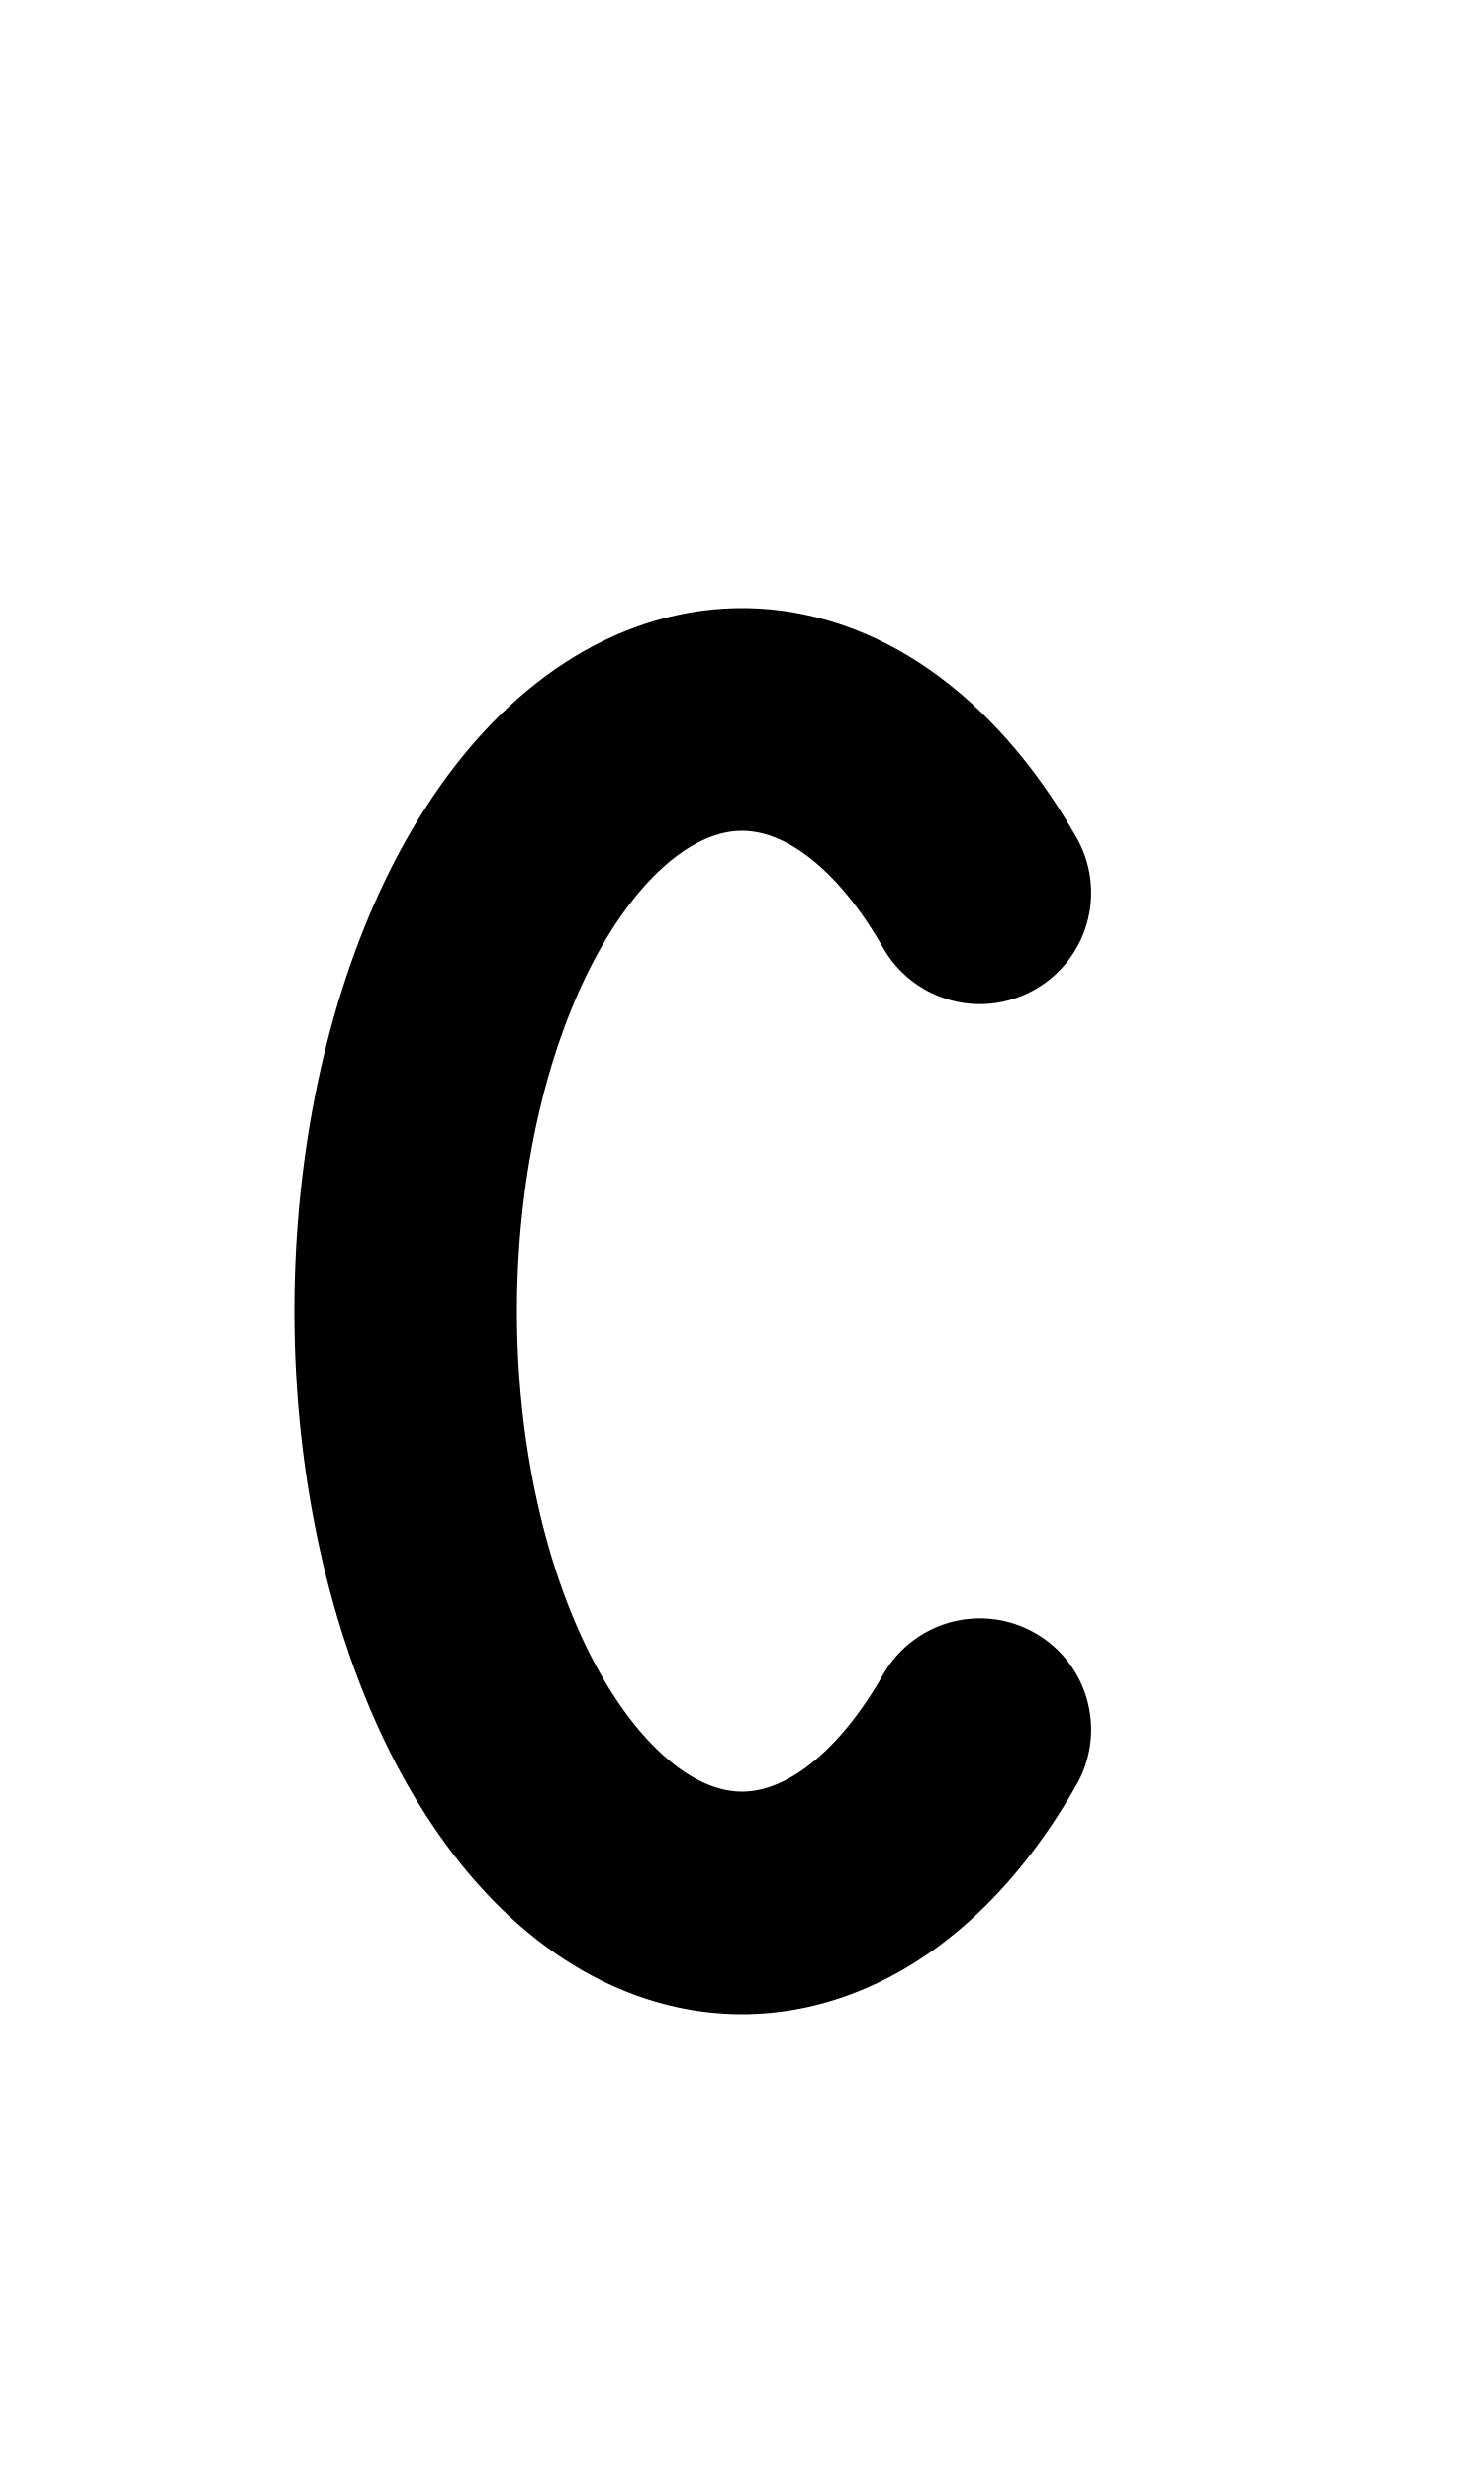
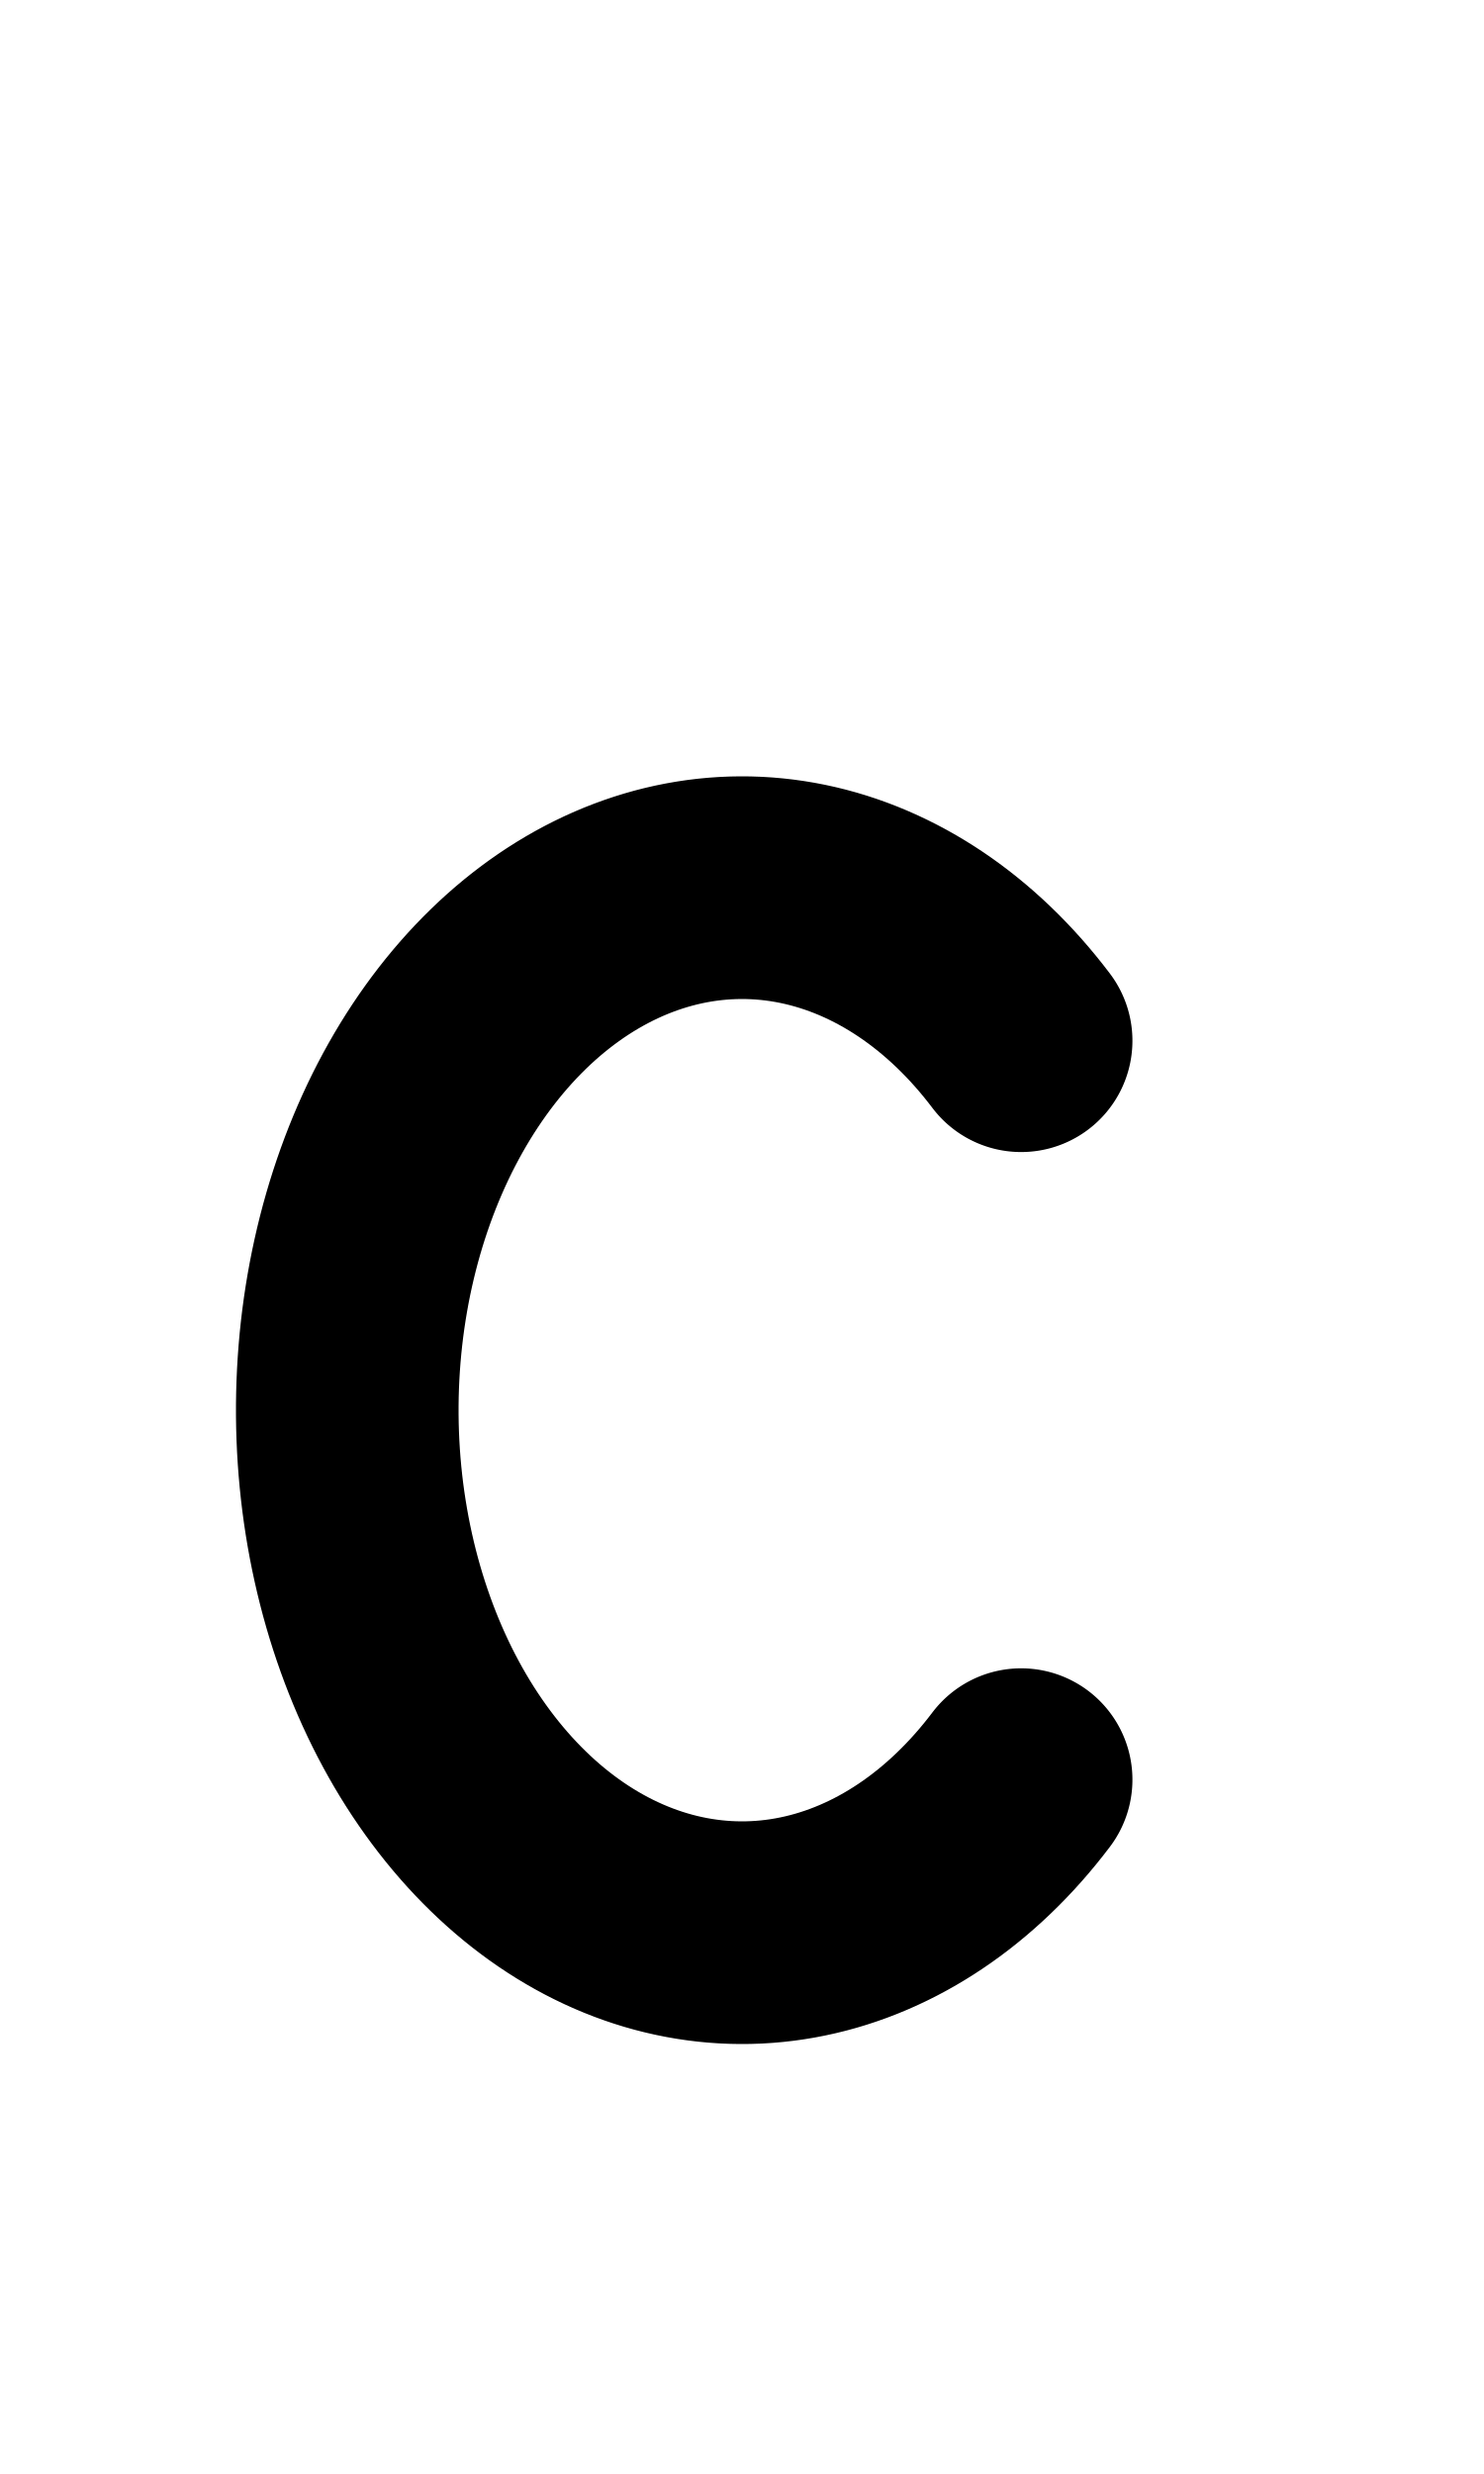
<svg xmlns="http://www.w3.org/2000/svg" viewBox="0 0 600.000 1000">
-   <path d="M 355.378 679.768 L 353.690 682.552 L 351.983 685.247 L 350.261 687.850 L 348.526 690.361 L 346.781 692.779 L 345.027 695.102 L 343.268 697.329 L 341.506 699.461 L 339.744 701.496 L 337.984 703.435 L 336.229 705.276 L 334.482 707.021 L 332.746 708.669 L 331.023 710.221 L 329.316 711.678 L 327.628 713.041 L 325.961 714.311 L 324.317 715.491 L 322.698 716.581 L 321.107 717.585 L 319.544 718.504 L 318.012 719.342 L 316.510 720.100 L 315.040 720.783 L 313.601 721.394 L 312.193 721.935 L 310.815 722.410 L 309.466 722.823 L 308.144 723.176 L 306.847 723.472 L 305.571 723.714 L 304.313 723.905 L 303.070 724.046 L 301.838 724.140 L 300.612 724.186 L 299.388 724.186 L 298.162 724.140 L 296.930 724.046 L 295.687 723.905 L 294.429 723.714 L 293.153 723.472 L 291.856 723.176 L 290.534 722.823 L 289.185 722.410 L 287.807 721.935 L 286.399 721.394 L 284.960 720.783 L 283.490 720.100 L 281.988 719.342 L 280.456 718.504 L 278.893 717.585 L 277.302 716.581 L 275.683 715.491 L 274.039 714.311 L 272.372 713.041 L 270.684 711.678 L 268.977 710.221 L 267.254 708.669 L 265.518 707.021 L 263.771 705.276 L 262.016 703.435 L 260.256 701.496 L 258.494 699.461 L 256.732 697.329 L 254.973 695.102 L 253.219 692.779 L 251.474 690.361 L 249.739 687.850 L 248.017 685.247 L 246.310 682.552 L 244.622 679.768 L 242.953 676.895 L 241.307 673.936 L 239.684 670.892 L 238.088 667.765 L 236.520 664.557 L 234.981 661.269 L 233.474 657.903 L 232.001 654.462 L 230.562 650.948 L 229.160 647.362 L 227.796 643.708 L 226.471 639.987 L 225.187 636.201 L 223.944 632.352 L 222.745 628.444 L 221.590 624.479 L 220.480 620.458 L 219.417 616.384 L 218.401 612.260 L 217.434 608.088 L 216.515 603.870 L 215.647 599.610 L 214.829 595.309 L 214.062 590.971 L 213.348 586.597 L 212.686 582.190 L 212.078 577.753 L 211.523 573.289 L 211.022 568.799 L 210.576 564.288 L 210.185 559.756 L 209.850 555.207 L 209.569 550.644 L 209.345 546.069 L 209.177 541.484 L 209.064 536.893 L 209.008 532.298 L 209.008 527.702 L 209.064 523.107 L 209.177 518.516 L 209.345 513.931 L 209.569 509.356 L 209.850 504.793 L 210.185 500.244 L 210.576 495.712 L 211.022 491.201 L 211.523 486.711 L 212.078 482.247 L 212.686 477.810 L 213.348 473.403 L 214.062 469.029 L 214.829 464.691 L 215.647 460.390 L 216.515 456.130 L 217.434 451.912 L 218.401 447.740 L 219.417 443.616 L 220.480 439.542 L 221.590 435.521 L 222.745 431.556 L 223.944 427.648 L 225.187 423.799 L 226.471 420.013 L 227.796 416.292 L 229.160 412.638 L 230.562 409.052 L 232.001 405.538 L 233.474 402.097 L 234.981 398.731 L 236.520 395.443 L 238.088 392.235 L 239.684 389.108 L 241.307 386.064 L 242.953 383.105 L 244.622 380.232 L 246.310 377.448 L 248.017 374.753 L 249.739 372.150 L 251.474 369.639 L 253.219 367.221 L 254.973 364.898 L 256.732 362.671 L 258.494 360.539 L 260.256 358.504 L 262.016 356.565 L 263.771 354.724 L 265.518 352.979 L 267.254 351.331 L 268.977 349.779 L 270.684 348.322 L 272.372 346.959 L 274.039 345.689 L 275.683 344.509 L 277.302 343.419 L 278.893 342.415 L 280.456 341.496 L 281.988 340.658 L 283.490 339.900 L 284.960 339.217 L 286.399 338.606 L 287.807 338.065 L 289.185 337.590 L 290.534 337.177 L 291.856 336.824 L 293.153 336.528 L 294.429 336.286 L 295.687 336.095 L 296.930 335.954 L 298.162 335.860 L 299.388 335.814 L 300.612 335.814 L 301.838 335.860 L 303.070 335.954 L 304.313 336.095 L 305.571 336.286 L 306.847 336.528 L 308.144 336.824 L 309.466 337.177 L 310.815 337.590 L 312.193 338.065 L 313.601 338.606 L 315.040 339.217 L 316.510 339.900 L 318.012 340.658 L 319.544 341.496 L 321.107 342.415 L 322.698 343.419 L 324.317 344.509 L 325.961 345.689 L 327.628 346.959 L 329.316 348.322 L 331.023 349.779 L 332.746 351.331 L 334.482 352.979 L 336.229 354.724 L 337.984 356.565 L 339.744 358.504 L 341.506 360.539 L 343.268 362.671 L 345.027 364.898 L 346.781 367.221 L 348.526 369.639 L 350.261 372.150 L 351.983 374.753 L 353.690 377.448 L 355.378 380.232 L 357.256 383.464 L 357.822 384.413 L 358.412 385.346 L 359.024 386.266 L 359.659 387.170 L 360.315 388.058 L 360.994 388.929 L 361.693 389.784 L 362.413 390.621 L 363.154 391.441 L 363.914 392.242 L 364.694 393.024 L 365.493 393.786 L 366.310 394.529 L 367.146 395.252 L 367.998 395.954 L 368.868 396.634 L 369.754 397.293 L 370.656 397.931 L 371.574 398.546 L 372.506 399.138 L 373.452 399.707 L 374.413 400.253 L 375.386 400.775 L 376.372 401.273 L 377.370 401.746 L 378.379 402.195 L 379.398 402.619 L 380.428 403.018 L 381.468 403.392 L 382.516 403.740 L 383.572 404.062 L 384.636 404.358 L 385.707 404.628 L 386.784 404.871 L 387.867 405.088 L 388.955 405.278 L 390.048 405.442 L 391.143 405.579 L 392.242 405.689 L 393.344 405.771 L 394.447 405.827 L 395.551 405.856 L 396.655 405.857 L 397.759 405.832 L 398.863 405.779 L 399.964 405.700 L 401.063 405.593 L 402.160 405.459 L 403.252 405.299 L 404.341 405.111 L 405.424 404.897 L 406.502 404.657 L 407.574 404.390 L 408.639 404.097 L 409.696 403.778 L 410.745 403.433 L 411.786 403.062 L 412.817 402.666 L 413.838 402.245 L 414.848 401.799 L 415.847 401.328 L 416.834 400.833 L 417.809 400.314 L 418.771 399.771 L 419.719 399.204 L 420.653 398.615 L 421.572 398.002 L 422.476 397.368 L 423.364 396.711 L 424.236 396.033 L 425.090 395.333 L 425.928 394.613 L 426.747 393.873 L 427.548 393.112 L 428.330 392.332 L 429.093 391.534 L 429.836 390.716 L 430.558 389.881 L 431.260 389.028 L 431.941 388.159 L 432.600 387.272 L 433.237 386.370 L 433.852 385.453 L 434.444 384.521 L 435.013 383.574 L 435.559 382.614 L 436.081 381.641 L 436.579 380.655 L 437.053 379.657 L 437.502 378.648 L 437.926 377.628 L 438.325 376.598 L 438.698 375.559 L 439.046 374.511 L 439.368 373.454 L 439.664 372.390 L 439.934 371.319 L 440.178 370.242 L 440.395 369.159 L 440.585 368.071 L 440.749 366.979 L 440.885 365.883 L 440.995 364.784 L 441.078 363.683 L 441.134 362.580 L 441.162 361.476 L 441.164 360.371 L 441.138 359.267 L 441.086 358.164 L 441.006 357.062 L 440.899 355.963 L 440.766 354.867 L 440.605 353.774 L 440.418 352.686 L 440.204 351.602 L 439.963 350.524 L 439.697 349.452 L 439.404 348.388 L 439.084 347.330 L 438.739 346.281 L 438.369 345.241 L 437.973 344.210 L 437.552 343.189 L 437.105 342.178 L 436.635 341.179 L 436.139 340.192 L 435.620 339.217 L 435.077 338.256 L 432.986 334.656 L 432.552 333.924 L 430.417 330.404 L 429.958 329.664 L 427.781 326.226 L 427.297 325.478 L 425.077 322.123 L 424.567 321.367 L 422.307 318.096 L 421.768 317.333 L 419.469 314.149 L 418.901 313.379 L 416.563 310.283 L 415.964 309.506 L 413.589 306.499 L 412.957 305.717 L 410.546 302.800 L 409.879 302.013 L 407.433 299.188 L 406.731 298.396 L 404.251 295.665 L 403.512 294.870 L 400.999 292.233 L 400.221 291.437 L 397.676 288.895 L 396.858 288.098 L 394.283 285.654 L 393.423 284.858 L 390.818 282.512 L 389.915 281.719 L 387.282 279.472 L 386.334 278.685 L 383.674 276.537 L 382.680 275.757 L 379.994 273.711 L 378.953 272.941 L 376.243 270.997 L 375.154 270.239 L 372.421 268.398 L 371.282 267.656 L 368.528 265.918 L 367.340 265.195 L 364.565 263.562 L 363.327 262.860 L 360.533 261.333 L 359.246 260.657 L 356.434 259.236 L 355.099 258.589 L 352.269 257.275 L 350.887 256.660 L 348.042 255.453 L 346.613 254.876 L 343.754 253.777 L 342.281 253.240 L 339.410 252.249 L 337.895 251.757 L 335.012 250.875 L 333.459 250.431 L 330.566 249.658 L 328.977 249.265 L 326.075 248.602 L 324.456 248.264 L 321.546 247.711 L 320.725 247.563 L 319.900 247.430 L 316.985 246.987 L 316.152 246.869 L 315.316 246.766 L 312.396 246.434 L 311.554 246.346 L 310.711 246.275 L 307.787 246.053 L 306.940 245.997 L 306.091 245.957 L 303.165 245.846 L 302.314 245.822 L 301.463 245.814 L 298.537 245.814 L 297.686 245.822 L 296.835 245.846 L 293.909 245.957 L 293.060 245.997 L 292.213 246.053 L 289.289 246.275 L 288.446 246.346 L 287.604 246.434 L 284.684 246.766 L 283.848 246.869 L 283.015 246.987 L 280.100 247.430 L 279.275 247.563 L 278.454 247.711 L 275.544 248.264 L 273.925 248.602 L 271.023 249.265 L 269.434 249.658 L 266.541 250.431 L 264.988 250.875 L 262.105 251.757 L 260.590 252.249 L 257.719 253.240 L 256.246 253.777 L 253.387 254.876 L 251.958 255.453 L 249.113 256.660 L 247.731 257.275 L 244.901 258.589 L 243.566 259.236 L 240.754 260.657 L 239.467 261.333 L 236.673 262.860 L 235.435 263.562 L 232.660 265.195 L 231.472 265.918 L 228.718 267.656 L 227.579 268.398 L 224.846 270.239 L 223.757 270.997 L 221.047 272.941 L 220.006 273.711 L 217.320 275.757 L 216.326 276.537 L 213.666 278.685 L 212.718 279.472 L 210.085 281.719 L 209.182 282.512 L 206.577 284.858 L 205.717 285.654 L 203.142 288.098 L 202.324 288.895 L 199.779 291.437 L 199.001 292.233 L 196.488 294.870 L 195.749 295.665 L 193.269 298.396 L 192.567 299.188 L 190.121 302.013 L 189.454 302.800 L 187.043 305.717 L 186.411 306.499 L 184.036 309.506 L 183.437 310.283 L 181.099 313.379 L 180.531 314.149 L 178.232 317.333 L 177.693 318.096 L 175.433 321.367 L 174.923 322.123 L 172.703 325.478 L 172.219 326.226 L 170.042 329.664 L 169.583 330.404 L 167.448 333.924 L 167.014 334.656 L 164.923 338.256 L 164.511 338.979 L 162.465 342.657 L 162.075 343.372 L 160.074 347.127 L 159.705 347.834 L 157.750 351.664 L 157.401 352.362 L 155.494 356.265 L 155.163 356.956 L 153.304 360.930 L 152.992 361.612 L 151.181 365.656 L 150.886 366.330 L 149.125 370.441 L 148.846 371.107 L 147.136 375.284 L 146.873 375.943 L 145.214 380.184 L 144.965 380.835 L 143.359 385.138 L 143.124 385.782 L 141.571 390.144 L 141.350 390.782 L 139.850 395.202 L 139.642 395.833 L 138.197 400.308 L 138.000 400.933 L 136.610 405.462 L 136.425 406.080 L 135.091 410.661 L 134.918 411.273 L 133.640 415.903 L 133.477 416.510 L 132.256 421.188 L 132.104 421.789 L 130.940 426.512 L 130.798 427.108 L 129.692 431.873 L 129.560 432.465 L 128.513 437.271 L 128.389 437.858 L 127.401 442.703 L 127.287 443.285 L 126.358 448.166 L 126.252 448.745 L 125.384 453.660 L 125.286 454.234 L 124.478 459.181 L 124.389 459.752 L 123.642 464.729 L 123.560 465.297 L 122.874 470.300 L 122.800 470.865 L 122.175 475.894 L 122.109 476.456 L 121.546 481.507 L 121.487 482.067 L 120.985 487.138 L 120.934 487.696 L 120.495 492.784 L 120.450 493.340 L 120.073 498.445 L 120.036 498.999 L 119.722 504.116 L 119.691 504.670 L 119.440 509.797 L 119.416 510.350 L 119.227 515.486 L 119.210 516.037 L 119.084 521.179 L 119.074 521.730 L 119.011 526.876 L 119.008 527.427 L 119.008 532.573 L 119.011 533.124 L 119.074 538.270 L 119.084 538.821 L 119.210 543.963 L 119.227 544.514 L 119.416 549.650 L 119.440 550.203 L 119.691 555.330 L 119.722 555.884 L 120.036 561.001 L 120.073 561.555 L 120.450 566.660 L 120.495 567.216 L 120.934 572.304 L 120.985 572.862 L 121.487 577.933 L 121.546 578.493 L 122.109 583.544 L 122.175 584.106 L 122.800 589.135 L 122.874 589.700 L 123.560 594.703 L 123.642 595.271 L 124.389 600.248 L 124.478 600.819 L 125.286 605.766 L 125.384 606.340 L 126.252 611.255 L 126.358 611.834 L 127.287 616.715 L 127.401 617.297 L 128.389 622.142 L 128.513 622.729 L 129.560 627.535 L 129.692 628.127 L 130.798 632.892 L 130.940 633.488 L 132.104 638.211 L 132.256 638.812 L 133.477 643.490 L 133.640 644.097 L 134.918 648.727 L 135.091 649.339 L 136.425 653.920 L 136.610 654.538 L 138.000 659.067 L 138.197 659.692 L 139.642 664.167 L 139.850 664.798 L 141.350 669.218 L 141.571 669.856 L 143.124 674.218 L 143.359 674.862 L 144.965 679.165 L 145.214 679.816 L 146.873 684.057 L 147.136 684.716 L 148.846 688.893 L 149.125 689.559 L 150.886 693.670 L 151.181 694.344 L 152.992 698.388 L 153.304 699.070 L 155.163 703.044 L 155.494 703.735 L 157.401 707.638 L 157.750 708.336 L 159.705 712.166 L 160.074 712.873 L 162.075 716.628 L 162.465 717.343 L 164.511 721.021 L 164.923 721.744 L 167.014 725.344 L 167.448 726.076 L 169.583 729.596 L 170.042 730.336 L 172.219 733.774 L 172.703 734.522 L 174.923 737.877 L 175.433 738.633 L 177.693 741.904 L 178.232 742.667 L 180.531 745.851 L 181.099 746.621 L 183.437 749.717 L 184.036 750.494 L 186.411 753.501 L 187.043 754.283 L 189.454 757.200 L 190.121 757.987 L 192.567 760.812 L 193.269 761.604 L 195.749 764.335 L 196.488 765.130 L 199.001 767.767 L 199.779 768.563 L 202.324 771.105 L 203.142 771.902 L 205.717 774.346 L 206.577 775.142 L 209.182 777.488 L 210.085 778.281 L 212.718 780.528 L 213.666 781.315 L 216.326 783.463 L 217.320 784.243 L 220.006 786.289 L 221.047 787.059 L 223.757 789.003 L 224.846 789.761 L 227.579 791.602 L 228.718 792.344 L 231.472 794.082 L 232.660 794.805 L 235.435 796.438 L 236.673 797.140 L 239.467 798.667 L 240.754 799.343 L 243.566 800.764 L 244.901 801.411 L 247.731 802.725 L 249.113 803.340 L 251.958 804.547 L 253.387 805.124 L 256.246 806.223 L 257.719 806.760 L 260.590 807.751 L 262.105 808.243 L 264.988 809.125 L 266.541 809.569 L 269.434 810.342 L 271.023 810.735 L 273.925 811.398 L 275.544 811.736 L 278.454 812.289 L 279.275 812.437 L 280.100 812.570 L 283.015 813.013 L 283.848 813.131 L 284.684 813.234 L 287.604 813.566 L 288.446 813.654 L 289.289 813.725 L 292.213 813.947 L 293.060 814.003 L 293.909 814.043 L 296.835 814.154 L 297.686 814.178 L 298.537 814.186 L 301.463 814.186 L 302.314 814.178 L 303.165 814.154 L 306.091 814.043 L 306.940 814.003 L 307.787 813.947 L 310.711 813.725 L 311.554 813.654 L 312.396 813.566 L 315.316 813.234 L 316.152 813.131 L 316.985 813.013 L 319.900 812.570 L 320.725 812.437 L 321.546 812.289 L 324.456 811.736 L 326.075 811.398 L 328.977 810.735 L 330.566 810.342 L 333.459 809.569 L 335.012 809.125 L 337.895 808.243 L 339.410 807.751 L 342.281 806.760 L 343.754 806.223 L 346.613 805.124 L 348.042 804.547 L 350.887 803.340 L 352.269 802.725 L 355.099 801.411 L 356.434 800.764 L 359.246 799.343 L 360.533 798.667 L 363.327 797.140 L 364.565 796.438 L 367.340 794.805 L 368.528 794.082 L 371.282 792.344 L 372.421 791.602 L 375.154 789.761 L 376.243 789.003 L 378.953 787.059 L 379.994 786.289 L 382.680 784.243 L 383.674 783.463 L 386.334 781.315 L 387.282 780.528 L 389.915 778.281 L 390.818 777.488 L 393.423 775.142 L 394.283 774.346 L 396.858 771.902 L 397.676 771.105 L 400.221 768.563 L 400.999 767.767 L 403.512 765.130 L 404.251 764.335 L 406.731 761.604 L 407.433 760.812 L 409.879 757.987 L 410.546 757.200 L 412.957 754.283 L 413.589 753.501 L 415.964 750.494 L 416.563 749.717 L 418.901 746.621 L 419.469 745.851 L 421.768 742.667 L 422.307 741.904 L 424.567 738.633 L 425.077 737.877 L 427.297 734.522 L 427.781 733.774 L 429.958 730.336 L 430.417 729.596 L 432.552 726.076 L 432.986 725.344 L 435.077 721.744 L 435.620 720.783 L 436.139 719.808 L 436.635 718.821 L 437.105 717.822 L 437.552 716.811 L 437.973 715.790 L 438.369 714.759 L 438.739 713.719 L 439.084 712.670 L 439.404 711.612 L 439.697 710.548 L 439.963 709.476 L 440.204 708.398 L 440.418 707.314 L 440.605 706.226 L 440.766 705.133 L 440.899 704.037 L 441.006 702.938 L 441.086 701.836 L 441.138 700.733 L 441.164 699.629 L 441.162 698.524 L 441.134 697.420 L 441.078 696.317 L 440.995 695.216 L 440.885 694.117 L 440.749 693.021 L 440.585 691.929 L 440.395 690.841 L 440.178 689.758 L 439.934 688.681 L 439.664 687.610 L 439.368 686.546 L 439.046 685.489 L 438.698 684.441 L 438.325 683.402 L 437.926 682.372 L 437.502 681.352 L 437.053 680.343 L 436.579 679.345 L 436.081 678.359 L 435.559 677.386 L 435.013 676.426 L 434.444 675.479 L 433.852 674.547 L 433.237 673.630 L 432.600 672.728 L 431.941 671.841 L 431.260 670.972 L 430.558 670.119 L 429.836 669.284 L 429.093 668.466 L 428.330 667.668 L 427.548 666.888 L 426.747 666.127 L 425.928 665.387 L 425.090 664.667 L 424.236 663.967 L 423.364 663.289 L 422.476 662.632 L 421.572 661.998 L 420.653 661.385 L 419.719 660.796 L 418.771 660.229 L 417.809 659.686 L 416.834 659.167 L 415.847 658.672 L 414.848 658.201 L 413.838 657.755 L 412.817 657.334 L 411.786 656.938 L 410.745 656.567 L 409.696 656.222 L 408.639 655.903 L 407.574 655.610 L 406.502 655.343 L 405.424 655.103 L 404.341 654.889 L 403.252 654.701 L 402.160 654.541 L 401.063 654.407 L 399.964 654.300 L 398.863 654.221 L 397.759 654.168 L 396.655 654.143 L 395.551 654.144 L 394.447 654.173 L 393.344 654.229 L 392.242 654.311 L 391.143 654.421 L 390.048 654.558 L 388.955 654.722 L 387.867 654.912 L 386.784 655.129 L 385.707 655.372 L 384.636 655.642 L 383.572 655.938 L 382.516 656.260 L 381.468 656.608 L 380.428 656.982 L 379.398 657.381 L 378.379 657.805 L 377.370 658.254 L 376.372 658.727 L 375.386 659.225 L 374.413 659.747 L 373.452 660.293 L 372.506 660.862 L 371.574 661.454 L 370.656 662.069 L 369.754 662.707 L 368.868 663.366 L 367.998 664.046 L 367.146 664.748 L 366.310 665.471 L 365.493 666.214 L 364.694 666.976 L 363.914 667.758 L 363.154 668.559 L 362.413 669.379 L 361.693 670.216 L 360.994 671.071 L 360.315 671.942 L 359.659 672.830 L 359.024 673.734 L 358.412 674.654 L 357.822 675.587 L 357.256 676.536 L 355.378 679.768 Z" fill="black" fill-rule="evenodd" />
+   <path d="M 375.228 694.444 L 373.481 696.623 L 371.711 698.746 L 369.919 700.810 L 368.107 702.817 L 366.275 704.765 L 364.425 706.653 L 362.559 708.483 L 360.677 710.252 L 358.781 711.962 L 356.872 713.611 L 354.950 715.201 L 353.018 716.730 L 351.077 718.198 L 349.126 719.606 L 347.168 720.954 L 345.204 722.243 L 343.234 723.471 L 341.259 724.640 L 339.281 725.749 L 337.300 726.800 L 335.316 727.793 L 333.331 728.727 L 331.345 729.604 L 329.358 730.424 L 327.372 731.187 L 325.386 731.895 L 323.401 732.546 L 321.417 733.143 L 319.434 733.685 L 317.452 734.173 L 315.472 734.608 L 313.493 734.989 L 311.516 735.318 L 309.539 735.594 L 307.564 735.817 L 305.590 735.989 L 303.617 736.110 L 301.644 736.178 L 299.671 736.195 L 297.698 736.161 L 295.725 736.075 L 293.752 735.938 L 291.777 735.749 L 289.802 735.507 L 287.825 735.214 L 285.848 734.868 L 283.868 734.469 L 281.888 734.017 L 279.906 733.511 L 277.922 732.950 L 275.938 732.335 L 273.952 731.665 L 271.966 730.939 L 269.979 730.157 L 267.993 729.318 L 266.007 728.422 L 264.022 727.468 L 262.039 726.457 L 260.059 725.386 L 258.082 724.257 L 256.109 723.068 L 254.141 721.820 L 252.178 720.512 L 250.223 719.144 L 248.275 717.715 L 246.337 716.227 L 244.408 714.678 L 242.491 713.068 L 240.585 711.399 L 238.694 709.669 L 236.817 707.880 L 234.956 706.030 L 233.112 704.122 L 231.287 702.154 L 229.481 700.128 L 227.696 698.044 L 225.934 695.903 L 224.194 693.705 L 222.480 691.451 L 220.791 689.141 L 219.129 686.777 L 217.495 684.359 L 215.891 681.888 L 214.317 679.366 L 212.775 676.792 L 211.266 674.168 L 209.791 671.496 L 208.350 668.776 L 206.946 666.009 L 205.578 663.197 L 204.249 660.341 L 202.958 657.441 L 201.707 654.501 L 200.497 651.519 L 199.329 648.499 L 198.203 645.442 L 197.120 642.348 L 196.081 639.220 L 195.087 636.058 L 194.138 632.865 L 193.235 629.641 L 192.379 626.388 L 191.570 623.109 L 190.809 619.804 L 190.096 616.474 L 189.432 613.123 L 188.818 609.750 L 188.253 606.358 L 187.738 602.949 L 187.274 599.524 L 186.861 596.084 L 186.498 592.632 L 186.187 589.168 L 185.928 585.696 L 185.720 582.216 L 185.564 578.730 L 185.460 575.240 L 185.408 571.747 L 185.408 568.253 L 185.460 564.760 L 185.564 561.270 L 185.720 557.784 L 185.928 554.304 L 186.187 550.832 L 186.498 547.368 L 186.861 543.916 L 187.274 540.476 L 187.738 537.051 L 188.253 533.642 L 188.818 530.250 L 189.432 526.877 L 190.096 523.526 L 190.809 520.196 L 191.570 516.891 L 192.379 513.612 L 193.235 510.359 L 194.138 507.135 L 195.087 503.942 L 196.081 500.780 L 197.120 497.652 L 198.203 494.558 L 199.329 491.501 L 200.497 488.481 L 201.707 485.499 L 202.958 482.559 L 204.249 479.659 L 205.578 476.803 L 206.946 473.991 L 208.350 471.224 L 209.791 468.504 L 211.266 465.832 L 212.775 463.208 L 214.317 460.634 L 215.891 458.112 L 217.495 455.641 L 219.129 453.223 L 220.791 450.859 L 222.480 448.549 L 224.194 446.295 L 225.934 444.097 L 227.696 441.956 L 229.481 439.872 L 231.287 437.846 L 233.112 435.878 L 234.956 433.970 L 236.817 432.120 L 238.694 430.331 L 240.585 428.601 L 242.491 426.932 L 244.408 425.322 L 246.337 423.773 L 248.275 422.285 L 250.223 420.856 L 252.178 419.488 L 254.141 418.180 L 256.109 416.932 L 258.082 415.743 L 260.059 414.614 L 262.039 413.543 L 264.022 412.532 L 266.007 411.578 L 267.993 410.682 L 269.979 409.843 L 271.966 409.061 L 273.952 408.335 L 275.938 407.665 L 277.922 407.050 L 279.906 406.489 L 281.888 405.983 L 283.868 405.531 L 285.848 405.132 L 287.825 404.786 L 289.802 404.493 L 291.777 404.251 L 293.752 404.062 L 295.725 403.925 L 297.698 403.839 L 299.671 403.805 L 301.644 403.822 L 303.617 403.890 L 305.590 404.011 L 307.564 404.183 L 309.539 404.406 L 311.516 404.682 L 313.493 405.011 L 315.472 405.392 L 317.452 405.827 L 319.434 406.315 L 321.417 406.857 L 323.401 407.454 L 325.386 408.105 L 327.372 408.813 L 329.358 409.576 L 331.345 410.396 L 333.331 411.273 L 335.316 412.207 L 337.300 413.200 L 339.281 414.251 L 341.259 415.360 L 343.234 416.529 L 345.204 417.757 L 347.168 419.046 L 349.126 420.394 L 351.077 421.802 L 353.018 423.270 L 354.950 424.799 L 356.872 426.389 L 358.781 428.038 L 360.677 429.748 L 362.559 431.517 L 364.425 433.347 L 366.275 435.235 L 368.107 437.183 L 369.919 439.190 L 371.711 441.254 L 373.481 443.377 L 375.228 445.556 L 377.212 448.130 L 377.897 448.996 L 378.603 449.845 L 379.329 450.677 L 380.076 451.491 L 380.843 452.286 L 381.629 453.062 L 382.433 453.819 L 383.256 454.555 L 384.097 455.271 L 384.955 455.967 L 385.830 456.641 L 386.721 457.293 L 387.628 457.923 L 388.550 458.531 L 389.487 459.116 L 390.438 459.678 L 391.402 460.217 L 392.379 460.731 L 393.369 461.222 L 394.370 461.688 L 395.383 462.129 L 396.406 462.545 L 397.438 462.936 L 398.481 463.302 L 399.531 463.642 L 400.590 463.956 L 401.657 464.244 L 402.730 464.505 L 403.809 464.741 L 404.893 464.949 L 405.983 465.131 L 407.076 465.287 L 408.173 465.415 L 409.273 465.516 L 410.375 465.591 L 411.478 465.638 L 412.582 465.658 L 413.687 465.651 L 414.791 465.617 L 415.893 465.556 L 416.994 465.468 L 418.093 465.353 L 419.188 465.211 L 420.279 465.042 L 421.366 464.847 L 422.448 464.624 L 423.524 464.376 L 424.594 464.101 L 425.657 463.800 L 426.711 463.472 L 427.758 463.119 L 428.796 462.741 L 429.823 462.337 L 430.841 461.908 L 431.848 461.454 L 432.844 460.976 L 433.827 460.473 L 434.798 459.946 L 435.755 459.396 L 436.699 458.822 L 437.628 458.226 L 438.543 457.606 L 439.442 456.965 L 440.325 456.301 L 441.191 455.616 L 442.041 454.910 L 442.872 454.184 L 443.686 453.437 L 444.481 452.671 L 445.257 451.885 L 446.014 451.080 L 446.750 450.257 L 447.467 449.416 L 448.162 448.558 L 448.836 447.683 L 449.488 446.792 L 450.119 445.885 L 450.726 444.963 L 451.312 444.026 L 451.873 443.076 L 452.412 442.111 L 452.926 441.134 L 453.417 440.144 L 453.883 439.143 L 454.324 438.131 L 454.740 437.108 L 455.131 436.075 L 455.497 435.033 L 455.837 433.982 L 456.151 432.923 L 456.439 431.857 L 456.700 430.784 L 456.936 429.705 L 457.144 428.620 L 457.326 427.531 L 457.482 426.437 L 457.610 425.340 L 457.711 424.241 L 457.786 423.139 L 457.833 422.035 L 457.853 420.931 L 457.847 419.827 L 457.813 418.723 L 457.751 417.620 L 457.663 416.519 L 457.548 415.421 L 457.406 414.325 L 457.237 413.234 L 457.042 412.147 L 456.820 411.065 L 456.571 409.989 L 456.296 408.919 L 455.995 407.857 L 455.668 406.802 L 455.315 405.755 L 454.936 404.718 L 454.532 403.690 L 454.103 402.672 L 453.649 401.665 L 453.171 400.670 L 452.668 399.686 L 452.141 398.716 L 451.591 397.758 L 451.017 396.814 L 450.421 395.885 L 449.801 394.970 L 449.160 394.071 L 448.496 393.188 L 446.250 390.273 L 445.716 389.595 L 443.426 386.739 L 442.874 386.063 L 440.542 383.268 L 439.970 382.596 L 437.597 379.861 L 437.006 379.194 L 434.592 376.522 L 433.981 375.859 L 431.528 373.250 L 430.897 372.592 L 428.406 370.048 L 427.754 369.396 L 425.225 366.917 L 424.552 366.271 L 421.987 363.859 L 421.294 363.221 L 418.693 360.876 L 417.978 360.245 L 415.343 357.968 L 414.607 357.346 L 411.938 355.139 L 411.181 354.526 L 408.480 352.388 L 407.700 351.785 L 404.968 349.719 L 404.167 349.127 L 401.405 347.132 L 400.582 346.552 L 397.790 344.630 L 396.946 344.063 L 394.126 342.214 L 393.260 341.660 L 390.414 339.885 L 389.527 339.346 L 386.654 337.645 L 385.746 337.122 L 382.848 335.497 L 381.919 334.990 L 378.998 333.440 L 378.048 332.951 L 375.105 331.478 L 374.135 331.008 L 371.170 329.612 L 370.181 329.161 L 367.196 327.843 L 366.188 327.412 L 363.184 326.172 L 362.157 325.763 L 359.135 324.602 L 358.091 324.216 L 355.052 323.133 L 353.991 322.770 L 350.937 321.768 L 349.860 321.429 L 346.792 320.506 L 345.700 320.193 L 342.618 319.350 L 341.513 319.063 L 338.419 318.301 L 337.301 318.041 L 334.196 317.360 L 333.067 317.127 L 329.953 316.527 L 328.812 316.322 L 325.690 315.804 L 324.541 315.628 L 321.412 315.191 L 320.255 315.045 L 317.119 314.689 L 315.956 314.573 L 312.816 314.299 L 311.648 314.213 L 308.504 314.021 L 307.333 313.965 L 304.187 313.856 L 303.014 313.830 L 299.867 313.803 L 298.693 313.808 L 295.546 313.863 L 294.373 313.898 L 291.228 314.035 L 290.058 314.101 L 286.915 314.320 L 285.748 314.417 L 282.610 314.718 L 281.449 314.844 L 278.315 315.227 L 277.161 315.383 L 274.033 315.847 L 272.887 316.033 L 269.767 316.578 L 268.631 316.792 L 265.520 317.419 L 264.393 317.661 L 261.293 318.370 L 260.178 318.639 L 257.089 319.428 L 255.988 319.724 L 252.910 320.593 L 251.823 320.915 L 248.759 321.865 L 247.688 322.211 L 244.639 323.241 L 243.583 323.612 L 240.550 324.720 L 239.512 325.114 L 236.495 326.302 L 235.475 326.718 L 232.477 327.984 L 231.475 328.422 L 228.497 329.766 L 227.514 330.223 L 224.556 331.645 L 223.593 332.122 L 220.657 333.620 L 219.714 334.115 L 216.800 335.690 L 215.878 336.203 L 212.989 337.853 L 212.088 338.382 L 209.224 340.107 L 208.343 340.651 L 205.506 342.451 L 204.647 343.009 L 201.836 344.883 L 200.999 345.455 L 198.217 347.401 L 197.402 347.985 L 194.649 350.004 L 193.855 350.600 L 191.134 352.690 L 190.361 353.296 L 187.671 355.457 L 186.921 356.073 L 184.263 358.304 L 183.534 358.929 L 180.910 361.228 L 180.203 361.862 L 177.614 364.229 L 176.927 364.870 L 174.374 367.305 L 173.708 367.953 L 171.192 370.453 L 170.547 371.107 L 168.068 373.673 L 167.444 374.333 L 165.004 376.963 L 164.399 377.627 L 161.999 380.320 L 161.414 380.989 L 159.055 383.744 L 158.490 384.417 L 156.172 387.234 L 155.626 387.910 L 153.350 390.786 L 152.823 391.465 L 150.591 394.400 L 150.082 395.082 L 147.894 398.074 L 147.404 398.758 L 145.260 401.807 L 144.788 402.493 L 142.690 405.597 L 142.235 406.284 L 140.185 409.443 L 139.747 410.131 L 137.743 413.342 L 137.322 414.031 L 135.367 417.294 L 134.962 417.983 L 133.056 421.297 L 132.667 421.987 L 130.811 425.349 L 130.438 426.039 L 128.632 429.449 L 128.274 430.139 L 126.519 433.596 L 126.177 434.286 L 124.474 437.788 L 124.146 438.477 L 122.495 442.023 L 122.182 442.711 L 120.585 446.299 L 120.285 446.988 L 118.742 450.617 L 118.456 451.304 L 116.967 454.973 L 116.694 455.660 L 115.260 459.366 L 115.001 460.052 L 113.623 463.795 L 113.376 464.481 L 112.054 468.259 L 111.821 468.943 L 110.554 472.756 L 110.334 473.439 L 109.125 477.284 L 108.916 477.966 L 107.764 481.841 L 107.568 482.523 L 106.474 486.427 L 106.289 487.108 L 105.254 491.040 L 105.081 491.720 L 104.105 495.679 L 103.943 496.357 L 103.026 500.340 L 102.875 501.018 L 102.018 505.025 L 101.878 505.701 L 101.080 509.730 L 100.952 510.406 L 100.214 514.454 L 100.096 515.129 L 99.419 519.195 L 99.312 519.870 L 98.696 523.953 L 98.599 524.627 L 98.044 528.726 L 97.958 529.399 L 97.463 533.512 L 97.388 534.184 L 96.955 538.309 L 96.889 538.981 L 96.518 543.116 L 96.463 543.787 L 96.153 547.931 L 96.108 548.603 L 95.860 552.754 L 95.825 553.425 L 95.639 557.582 L 95.614 558.252 L 95.490 562.413 L 95.475 563.084 L 95.413 567.247 L 95.408 567.918 L 95.408 572.082 L 95.413 572.753 L 95.475 576.916 L 95.490 577.587 L 95.614 581.748 L 95.639 582.418 L 95.825 586.575 L 95.860 587.246 L 96.108 591.397 L 96.153 592.069 L 96.463 596.213 L 96.518 596.884 L 96.889 601.019 L 96.955 601.691 L 97.388 605.816 L 97.463 606.488 L 97.958 610.601 L 98.044 611.274 L 98.599 615.373 L 98.696 616.047 L 99.312 620.130 L 99.419 620.805 L 100.096 624.871 L 100.214 625.546 L 100.952 629.594 L 101.080 630.270 L 101.878 634.299 L 102.018 634.975 L 102.875 638.982 L 103.026 639.660 L 103.943 643.643 L 104.105 644.321 L 105.081 648.280 L 105.254 648.960 L 106.289 652.892 L 106.474 653.573 L 107.568 657.477 L 107.764 658.159 L 108.916 662.034 L 109.125 662.716 L 110.334 666.561 L 110.554 667.244 L 111.821 671.057 L 112.054 671.741 L 113.376 675.519 L 113.623 676.205 L 115.001 679.948 L 115.260 680.634 L 116.694 684.340 L 116.967 685.027 L 118.456 688.696 L 118.742 689.383 L 120.285 693.012 L 120.585 693.701 L 122.182 697.289 L 122.495 697.977 L 124.146 701.523 L 124.474 702.212 L 126.177 705.714 L 126.519 706.404 L 128.274 709.861 L 128.632 710.551 L 130.438 713.961 L 130.811 714.651 L 132.667 718.013 L 133.056 718.703 L 134.962 722.017 L 135.367 722.706 L 137.322 725.969 L 137.743 726.658 L 139.747 729.869 L 140.185 730.557 L 142.235 733.716 L 142.690 734.403 L 144.788 737.507 L 145.260 738.193 L 147.404 741.242 L 147.894 741.926 L 150.082 744.918 L 150.591 745.600 L 152.823 748.535 L 153.350 749.214 L 155.626 752.090 L 156.172 752.766 L 158.490 755.583 L 159.055 756.256 L 161.414 759.011 L 161.999 759.680 L 164.399 762.373 L 165.004 763.037 L 167.444 765.667 L 168.068 766.327 L 170.547 768.893 L 171.192 769.547 L 173.708 772.047 L 174.374 772.695 L 176.927 775.130 L 177.614 775.771 L 180.203 778.138 L 180.910 778.772 L 183.534 781.071 L 184.263 781.696 L 186.921 783.927 L 187.671 784.543 L 190.361 786.704 L 191.134 787.310 L 193.855 789.400 L 194.649 789.996 L 197.402 792.015 L 198.217 792.599 L 200.999 794.545 L 201.836 795.117 L 204.647 796.991 L 205.506 797.549 L 208.343 799.349 L 209.224 799.893 L 212.088 801.618 L 212.989 802.147 L 215.878 803.797 L 216.800 804.310 L 219.714 805.885 L 220.657 806.380 L 223.593 807.878 L 224.556 808.355 L 227.514 809.777 L 228.497 810.234 L 231.475 811.578 L 232.477 812.016 L 235.475 813.282 L 236.495 813.698 L 239.512 814.886 L 240.550 815.280 L 243.583 816.388 L 244.639 816.759 L 247.688 817.789 L 248.759 818.135 L 251.823 819.085 L 252.910 819.407 L 255.988 820.276 L 257.089 820.572 L 260.178 821.361 L 261.293 821.630 L 264.393 822.339 L 265.520 822.581 L 268.631 823.208 L 269.767 823.422 L 272.887 823.967 L 274.033 824.153 L 277.161 824.617 L 278.315 824.773 L 281.449 825.156 L 282.610 825.282 L 285.748 825.583 L 286.915 825.680 L 290.058 825.899 L 291.228 825.965 L 294.373 826.102 L 295.546 826.137 L 298.693 826.192 L 299.867 826.197 L 303.014 826.170 L 304.187 826.144 L 307.333 826.035 L 308.504 825.979 L 311.648 825.787 L 312.816 825.701 L 315.956 825.427 L 317.119 825.311 L 320.255 824.955 L 321.412 824.809 L 324.541 824.372 L 325.690 824.196 L 328.812 823.678 L 329.953 823.473 L 333.067 822.873 L 334.196 822.640 L 337.301 821.959 L 338.419 821.699 L 341.513 820.937 L 342.618 820.650 L 345.700 819.807 L 346.792 819.494 L 349.860 818.571 L 350.937 818.232 L 353.991 817.230 L 355.052 816.867 L 358.091 815.784 L 359.135 815.398 L 362.157 814.237 L 363.184 813.828 L 366.188 812.588 L 367.196 812.157 L 370.181 810.839 L 371.170 810.388 L 374.135 808.992 L 375.105 808.522 L 378.048 807.049 L 378.998 806.560 L 381.919 805.010 L 382.848 804.503 L 385.746 802.878 L 386.654 802.355 L 389.527 800.654 L 390.414 800.115 L 393.260 798.340 L 394.126 797.786 L 396.946 795.937 L 397.790 795.370 L 400.582 793.448 L 401.405 792.868 L 404.167 790.873 L 404.968 790.281 L 407.700 788.215 L 408.480 787.612 L 411.181 785.474 L 411.938 784.861 L 414.607 782.654 L 415.343 782.032 L 417.978 779.755 L 418.693 779.124 L 421.294 776.779 L 421.987 776.141 L 424.552 773.729 L 425.225 773.083 L 427.754 770.604 L 428.406 769.952 L 430.897 767.408 L 431.528 766.750 L 433.981 764.141 L 434.592 763.478 L 437.006 760.806 L 437.597 760.139 L 439.970 757.404 L 440.542 756.732 L 442.874 753.937 L 443.426 753.261 L 445.716 750.405 L 446.250 749.727 L 448.496 746.812 L 449.160 745.929 L 449.801 745.030 L 450.421 744.115 L 451.017 743.186 L 451.591 742.242 L 452.141 741.284 L 452.668 740.314 L 453.171 739.330 L 453.649 738.335 L 454.103 737.328 L 454.532 736.310 L 454.936 735.282 L 455.315 734.245 L 455.668 733.198 L 455.995 732.143 L 456.296 731.081 L 456.571 730.011 L 456.820 728.935 L 457.042 727.853 L 457.237 726.766 L 457.406 725.675 L 457.548 724.579 L 457.663 723.481 L 457.751 722.380 L 457.813 721.277 L 457.847 720.173 L 457.853 719.069 L 457.833 717.965 L 457.786 716.861 L 457.711 715.759 L 457.610 714.660 L 457.482 713.563 L 457.326 712.469 L 457.144 711.380 L 456.936 710.295 L 456.700 709.216 L 456.439 708.143 L 456.151 707.077 L 455.837 706.018 L 455.497 704.967 L 455.131 703.925 L 454.740 702.892 L 454.324 701.869 L 453.883 700.857 L 453.417 699.856 L 452.926 698.866 L 452.412 697.889 L 451.873 696.924 L 451.312 695.974 L 450.726 695.037 L 450.119 694.115 L 449.488 693.208 L 448.836 692.317 L 448.162 691.442 L 447.467 690.584 L 446.750 689.743 L 446.014 688.920 L 445.257 688.115 L 444.481 687.329 L 443.686 686.563 L 442.872 685.816 L 442.041 685.090 L 441.191 684.384 L 440.325 683.699 L 439.442 683.035 L 438.543 682.394 L 437.628 681.774 L 436.699 681.178 L 435.755 680.604 L 434.798 680.054 L 433.827 679.527 L 432.844 679.024 L 431.848 678.546 L 430.841 678.092 L 429.823 677.663 L 428.796 677.259 L 427.758 676.881 L 426.711 676.528 L 425.657 676.200 L 424.594 675.899 L 423.524 675.624 L 422.448 675.376 L 421.366 675.153 L 420.279 674.958 L 419.188 674.789 L 418.093 674.647 L 416.994 674.532 L 415.893 674.444 L 414.791 674.383 L 413.687 674.349 L 412.582 674.342 L 411.478 674.362 L 410.375 674.409 L 409.273 674.484 L 408.173 674.585 L 407.076 674.713 L 405.983 674.869 L 404.893 675.051 L 403.809 675.259 L 402.730 675.495 L 401.657 675.756 L 400.590 676.044 L 399.531 676.358 L 398.481 676.698 L 397.438 677.064 L 396.406 677.455 L 395.383 677.871 L 394.370 678.312 L 393.369 678.778 L 392.379 679.269 L 391.402 679.783 L 390.438 680.322 L 389.487 680.884 L 388.550 681.469 L 387.628 682.077 L 386.721 682.707 L 385.830 683.359 L 384.955 684.033 L 384.097 684.729 L 383.256 685.445 L 382.433 686.181 L 381.629 686.938 L 380.843 687.714 L 380.076 688.509 L 379.329 689.323 L 378.603 690.155 L 377.897 691.004 L 377.212 691.870 L 375.228 694.444 Z" fill="black" fill-rule="evenodd" />
</svg>
